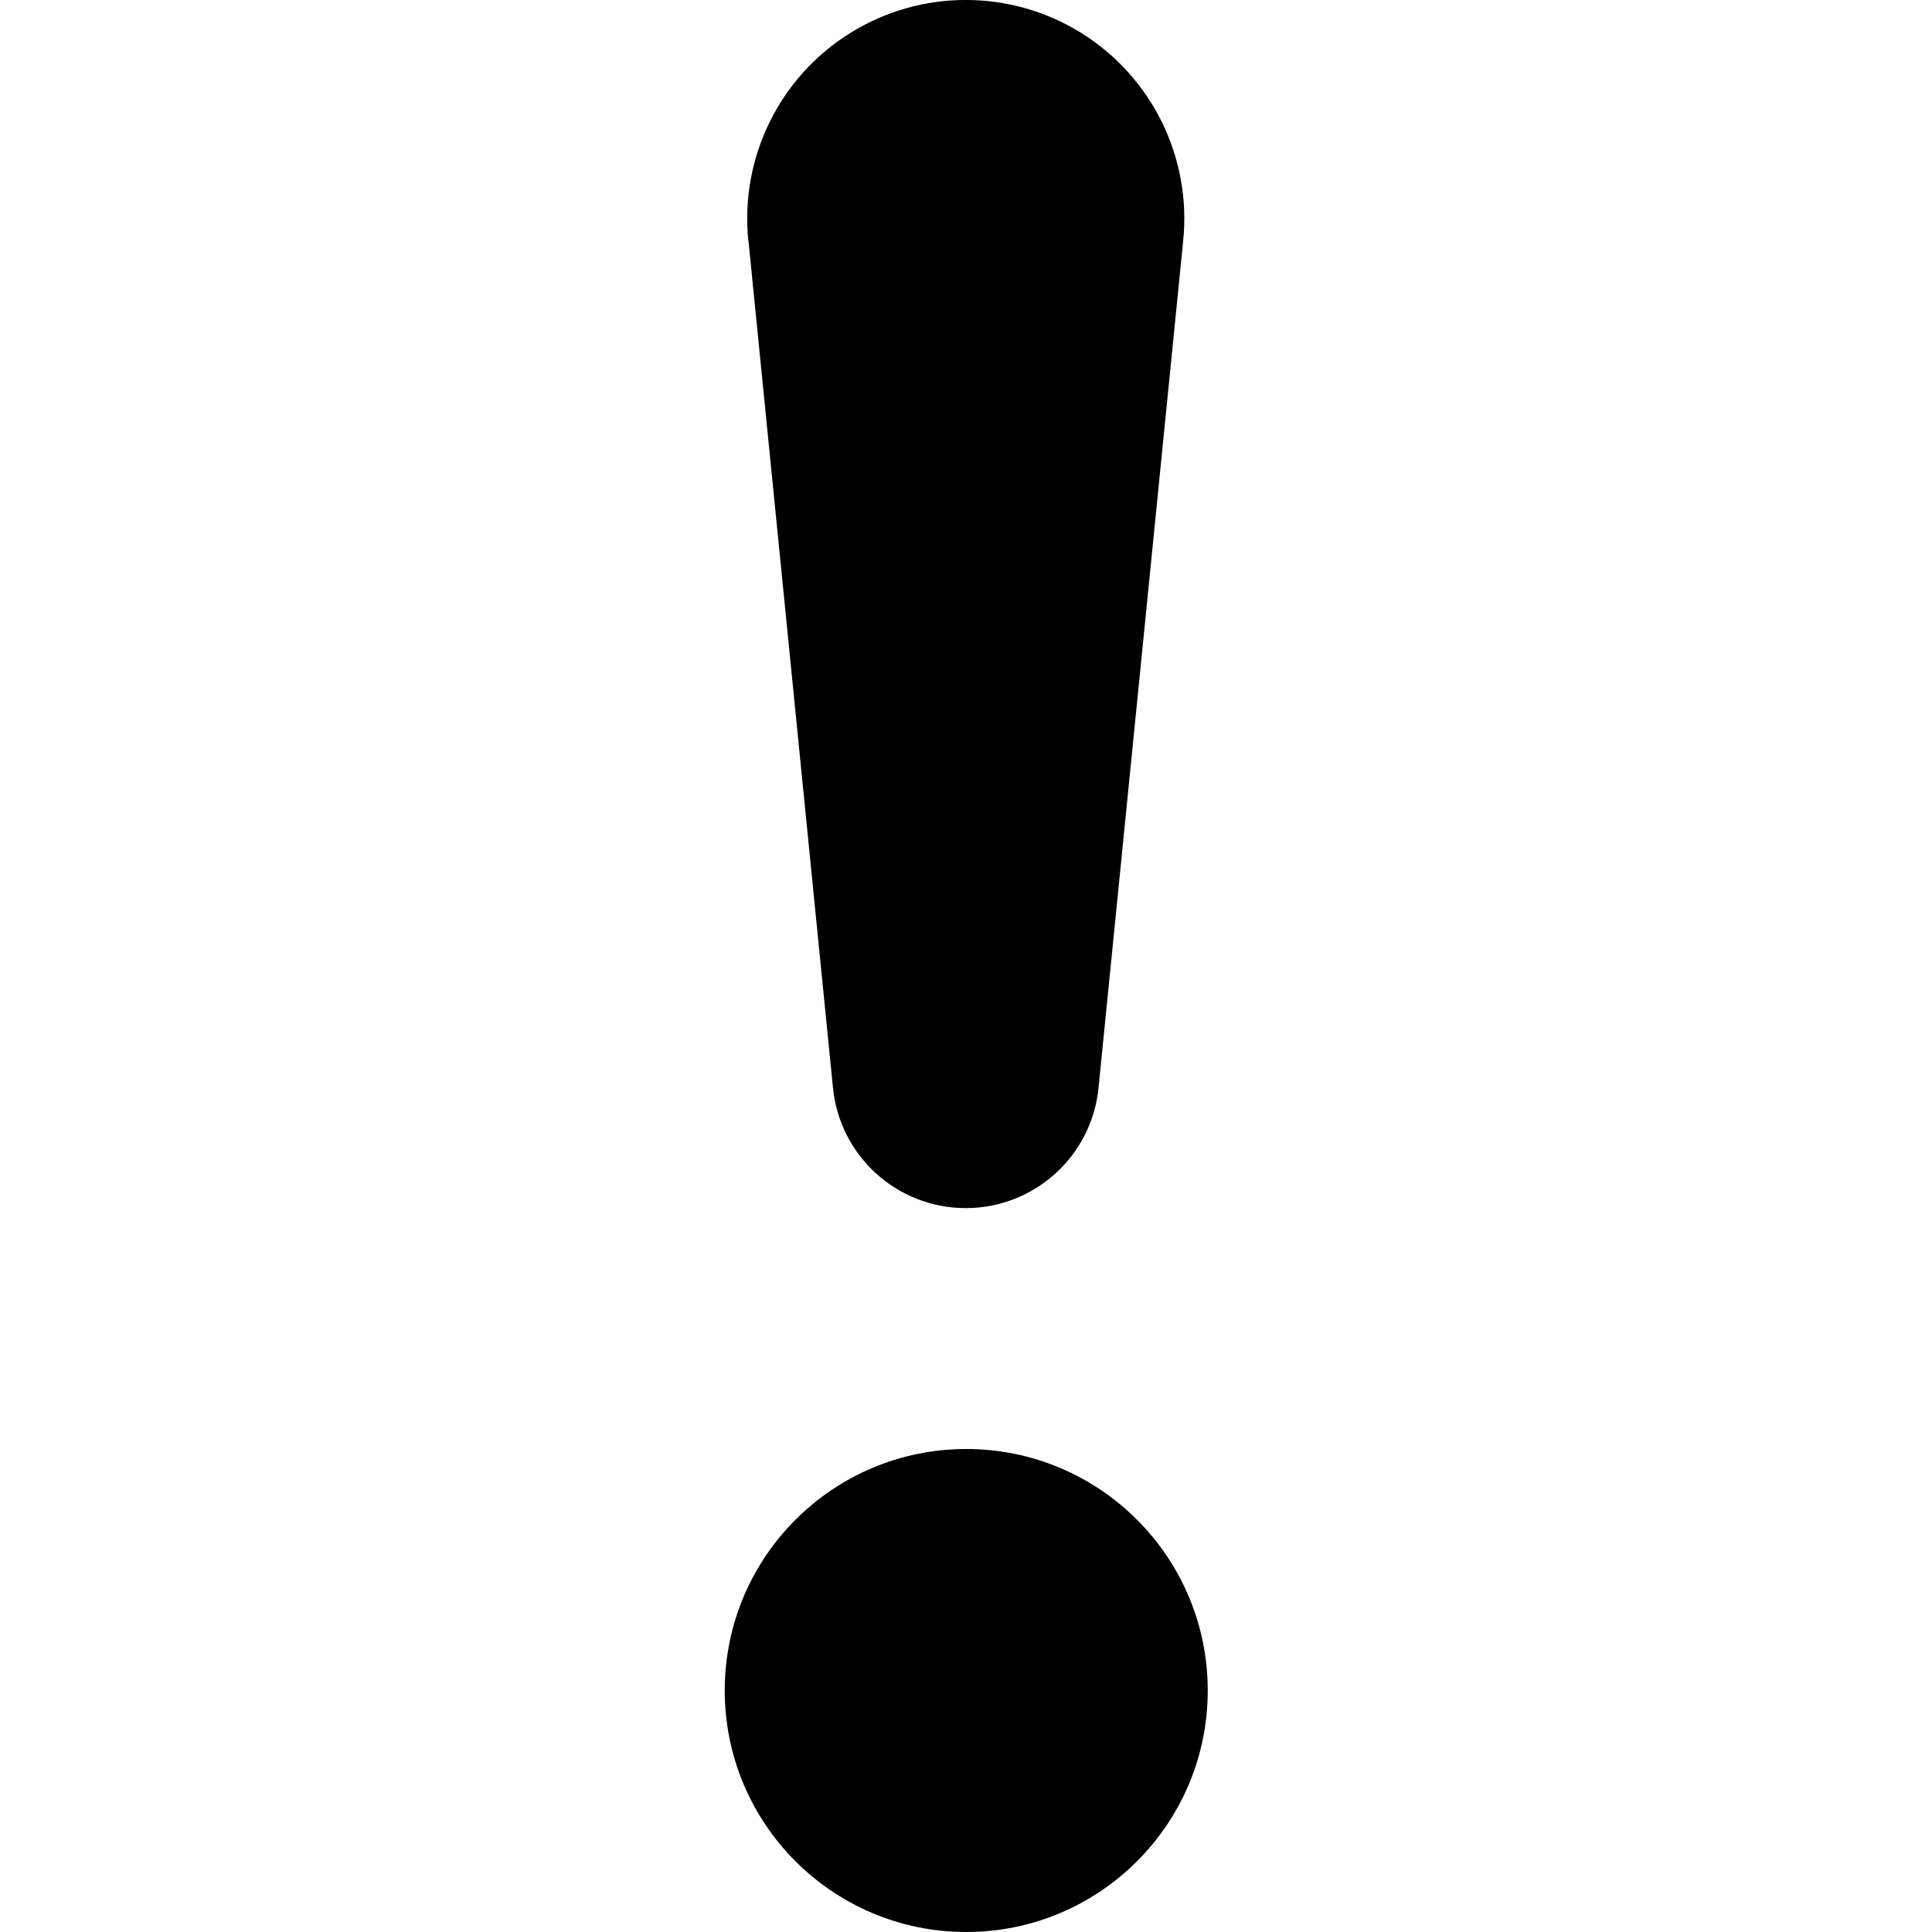
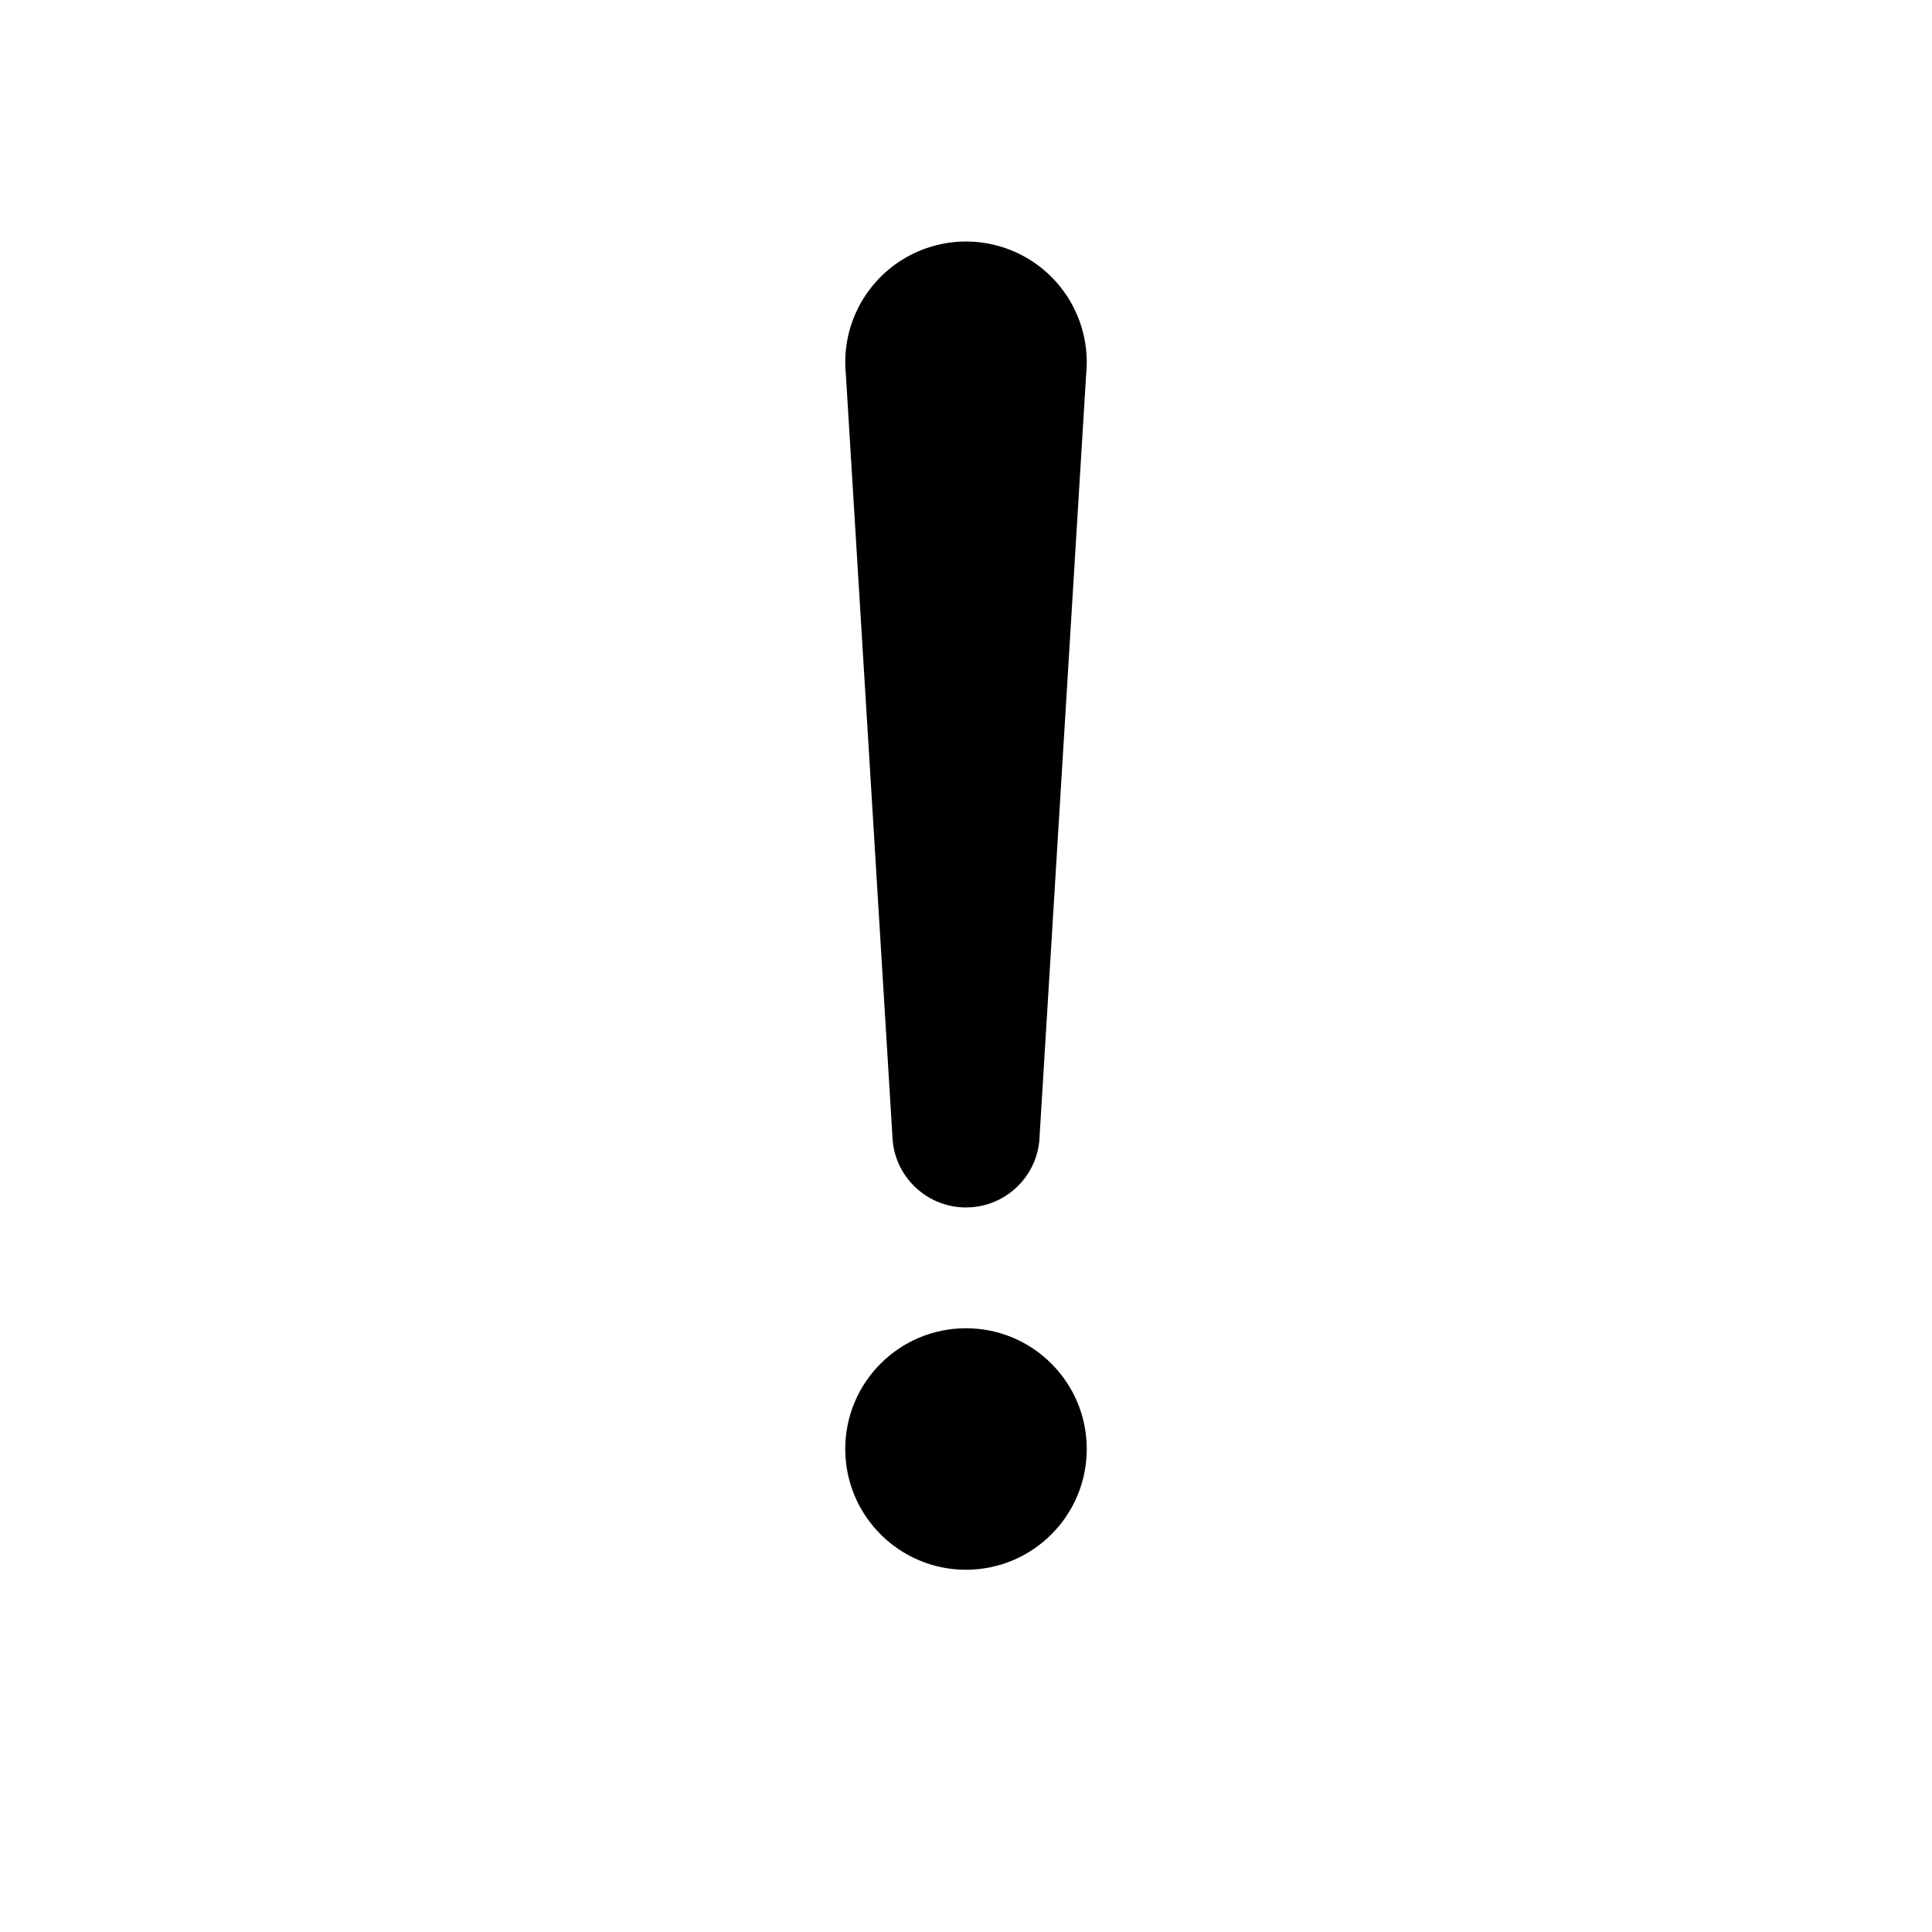
<svg xmlns="http://www.w3.org/2000/svg" width="16" height="16" fill="currentColor" class="bi bi-exclamation-lg" viewBox="0 0 16 16">
-   <path d="M6.002 14a2 2 0 1 1 4 0 2 2 0 0 1-4 0zm.195-12.01a1.81 1.81 0 1 1 3.602 0l-.701 7.015a1.105 1.105 0 0 1-2.2 0l-.7-7.015z" />
+   <path d="M7.005 3.1a1 1 0 1 1 1.99 0l-.388 6.35a.61.61 0 0 1-1.214 0L7.005 3.1ZM7 12a1 1 0 1 1 2 0 1 1 0 0 1-2 0Z" />
</svg>
